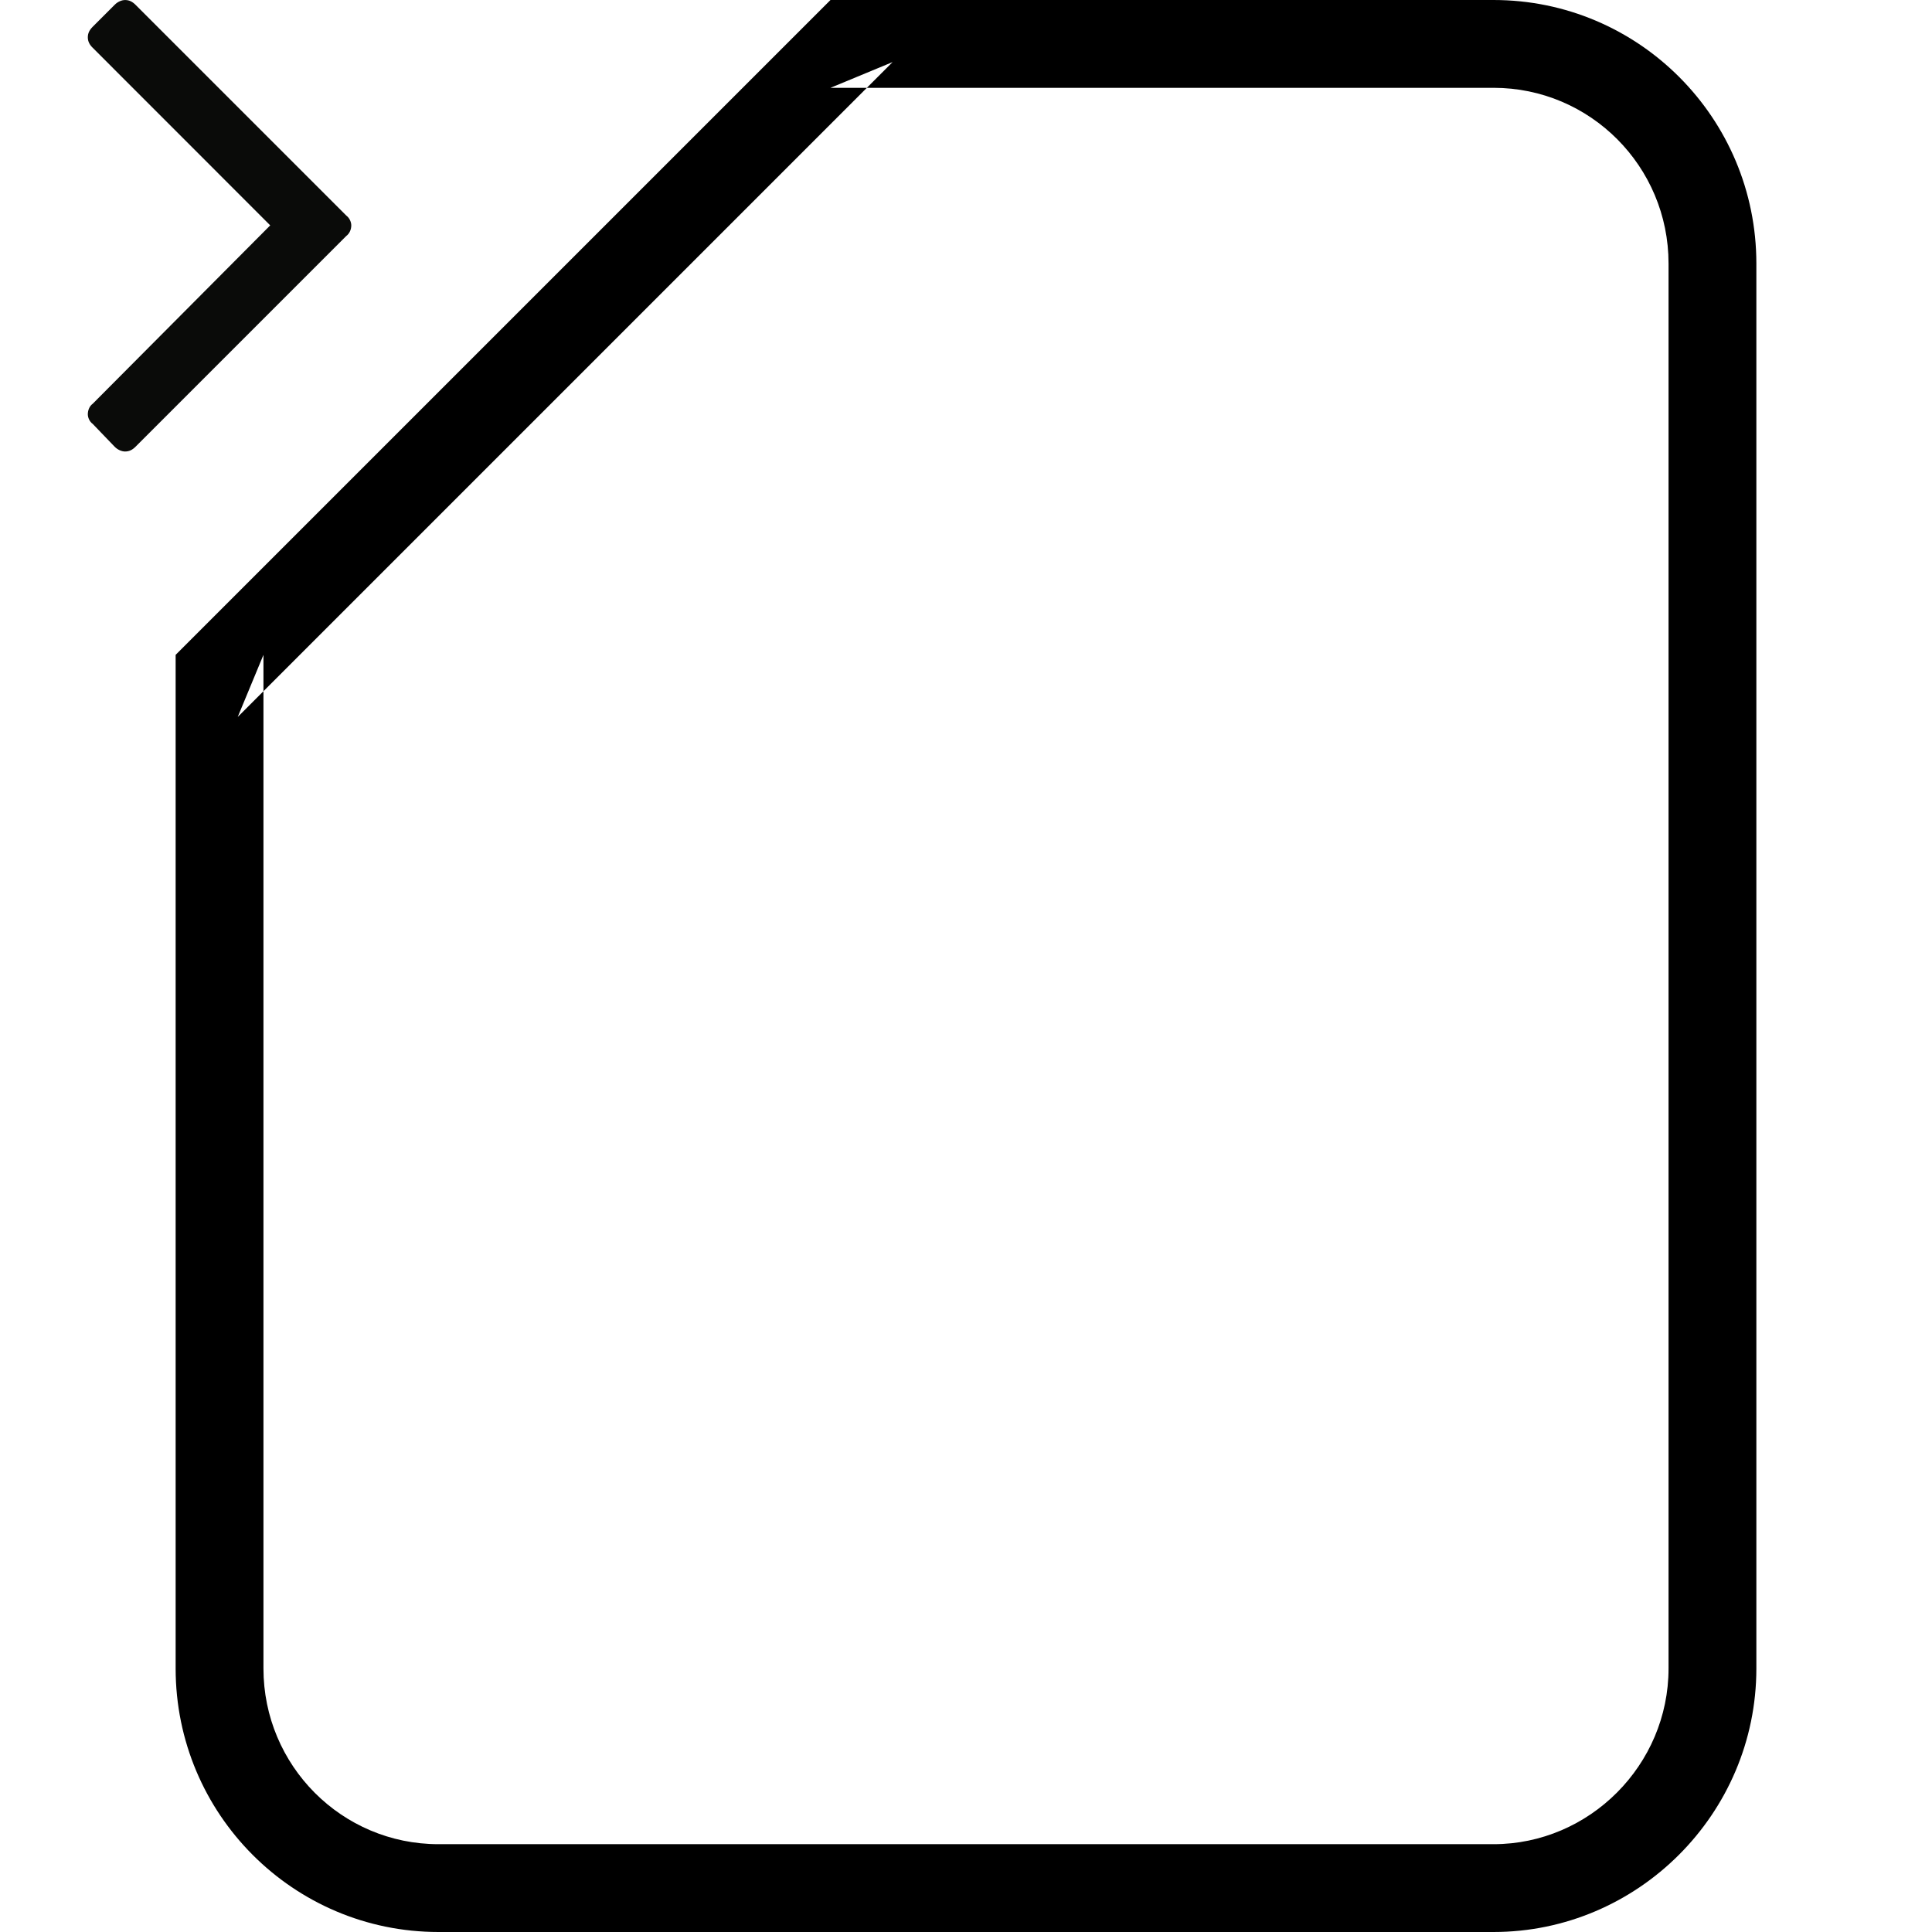
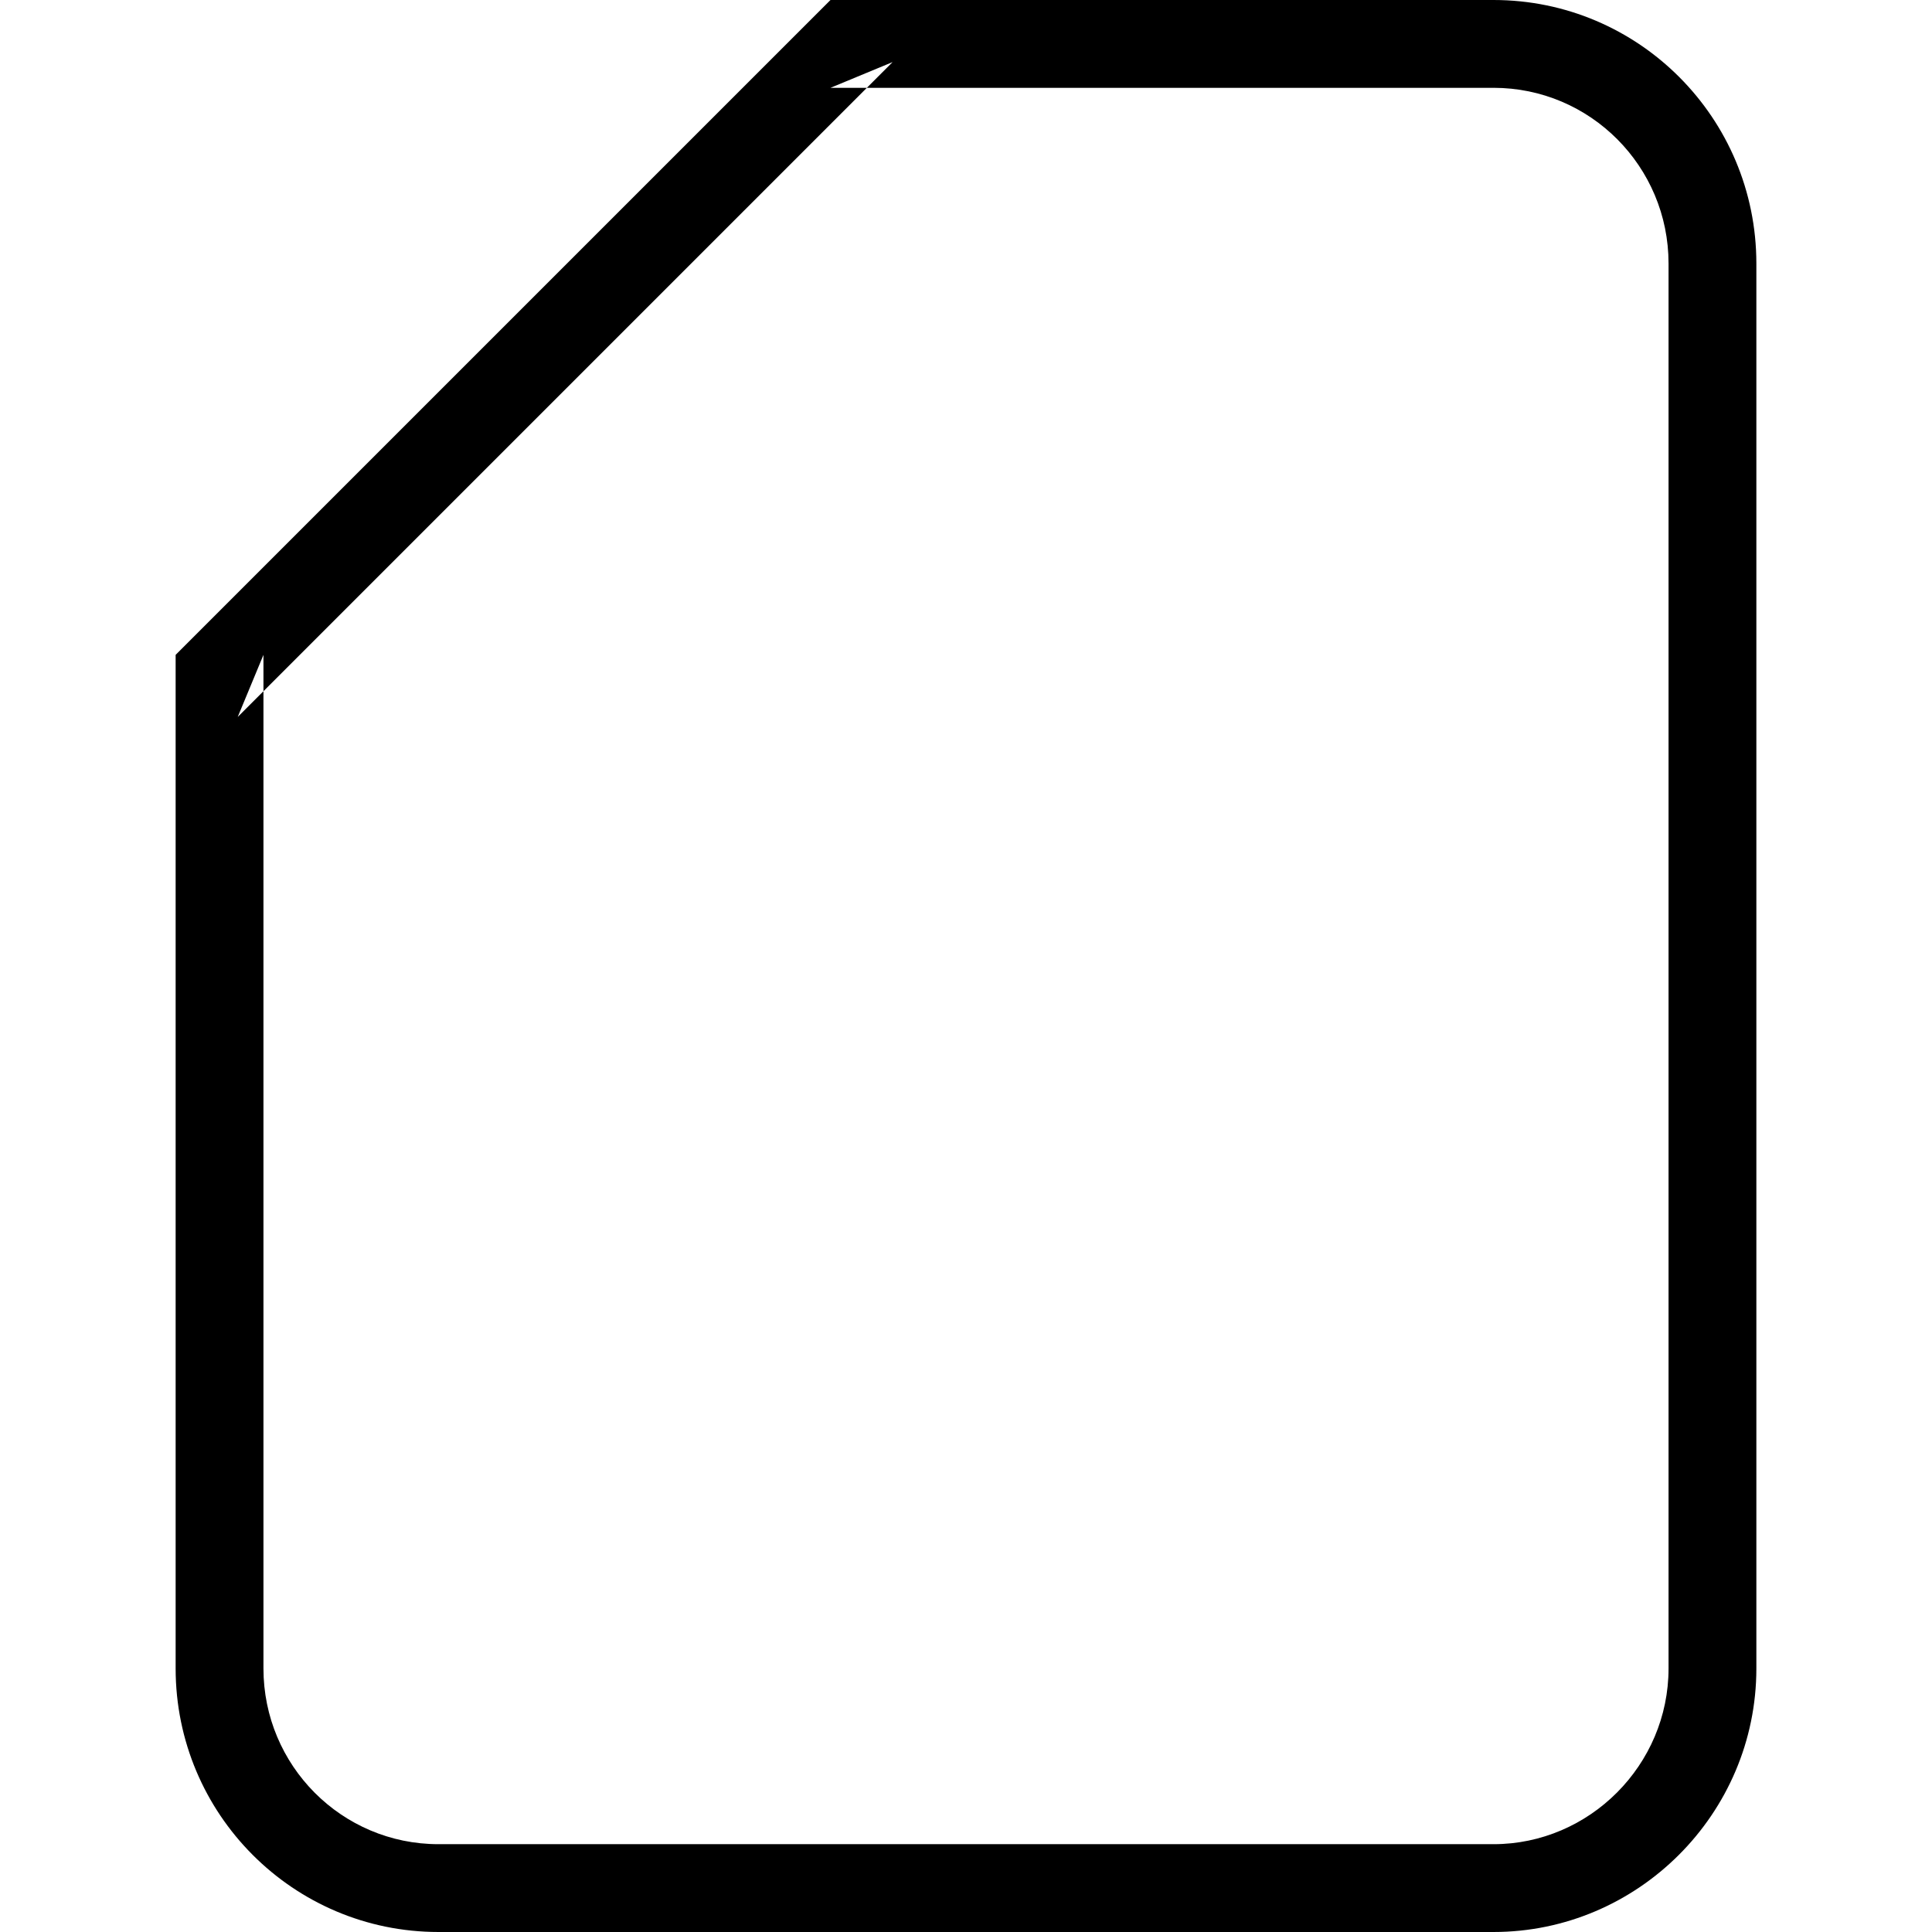
<svg xmlns="http://www.w3.org/2000/svg" width="22px" height="22px" viewBox="0 0 22 22" version="1.1">
  <defs />
  <g id="Page-1" stroke="none" stroke-width="1" fill="none" fill-rule="evenodd">
-     <g id="input">
-       <path d="M9.457,1 L9.457,1 L10.164,0.707 L2.707,8.164 L3,7.457 L3,18.999 C3,20.105 3.892,21 4.993,21 L17.007,21 C18.099,21 19,20.099 19,18.999 L19,3.001 C19,1.895 18.108,1 17.007,1 L9.457,1 Z M9.457,0 L17.007,0 C18.66,0 20,1.343 20,3.001 L20,18.999 C20,20.656 18.647,22 17.007,22 L4.993,22 C3.34,22 2,20.657 2,18.999 L2,7.457 L9.457,0 L9.457,0 L9.457,0 Z" id="Shape" fill="#000000" />
-       <path d="M1.056,2.686 L3.456,5.086 C3.493,5.123 3.529,5.141 3.576,5.141 C3.612,5.141 3.659,5.123 3.695,5.086 L3.944,4.837 C3.981,4.8 4,4.763 4,4.717 C4,4.67 3.981,4.633 3.944,4.597 L1.923,2.575 L3.944,0.544 C3.981,0.517 4,0.47 4,0.424 C4,0.387 3.981,0.341 3.944,0.314 L3.695,0.055 C3.659,0.018 3.612,0 3.576,0 C3.529,0 3.493,0.018 3.456,0.055 L1.056,2.455 C1.019,2.483 1,2.529 1,2.575 C1,2.612 1.019,2.658 1.056,2.686" id="Fill-49" fill="#0A0B09" transform="translate(2.5, 2.570665) rotate(-180) translate(-2.5, -2.570665) " />
+     <g id="input" fill="#000000">
+       <path d="M9.457,1 L9.457,1 L10.164,0.707 L2.707,8.164 L3,7.457 L3,18.999 C3,20.105 3.892,21 4.993,21 L17.007,21 C18.099,21 19,20.099 19,18.999 L19,3.001 C19,1.895 18.108,1 17.007,1 L9.457,1 Z M9.457,0 L17.007,0 C18.66,0 20,1.343 20,3.001 L20,18.999 C20,20.656 18.647,22 17.007,22 L4.993,22 C3.34,22 2,20.657 2,18.999 L2,7.457 L9.457,0 L9.457,0 L9.457,0 Z" id="Shape" />
    </g>
  </g>
</svg>
